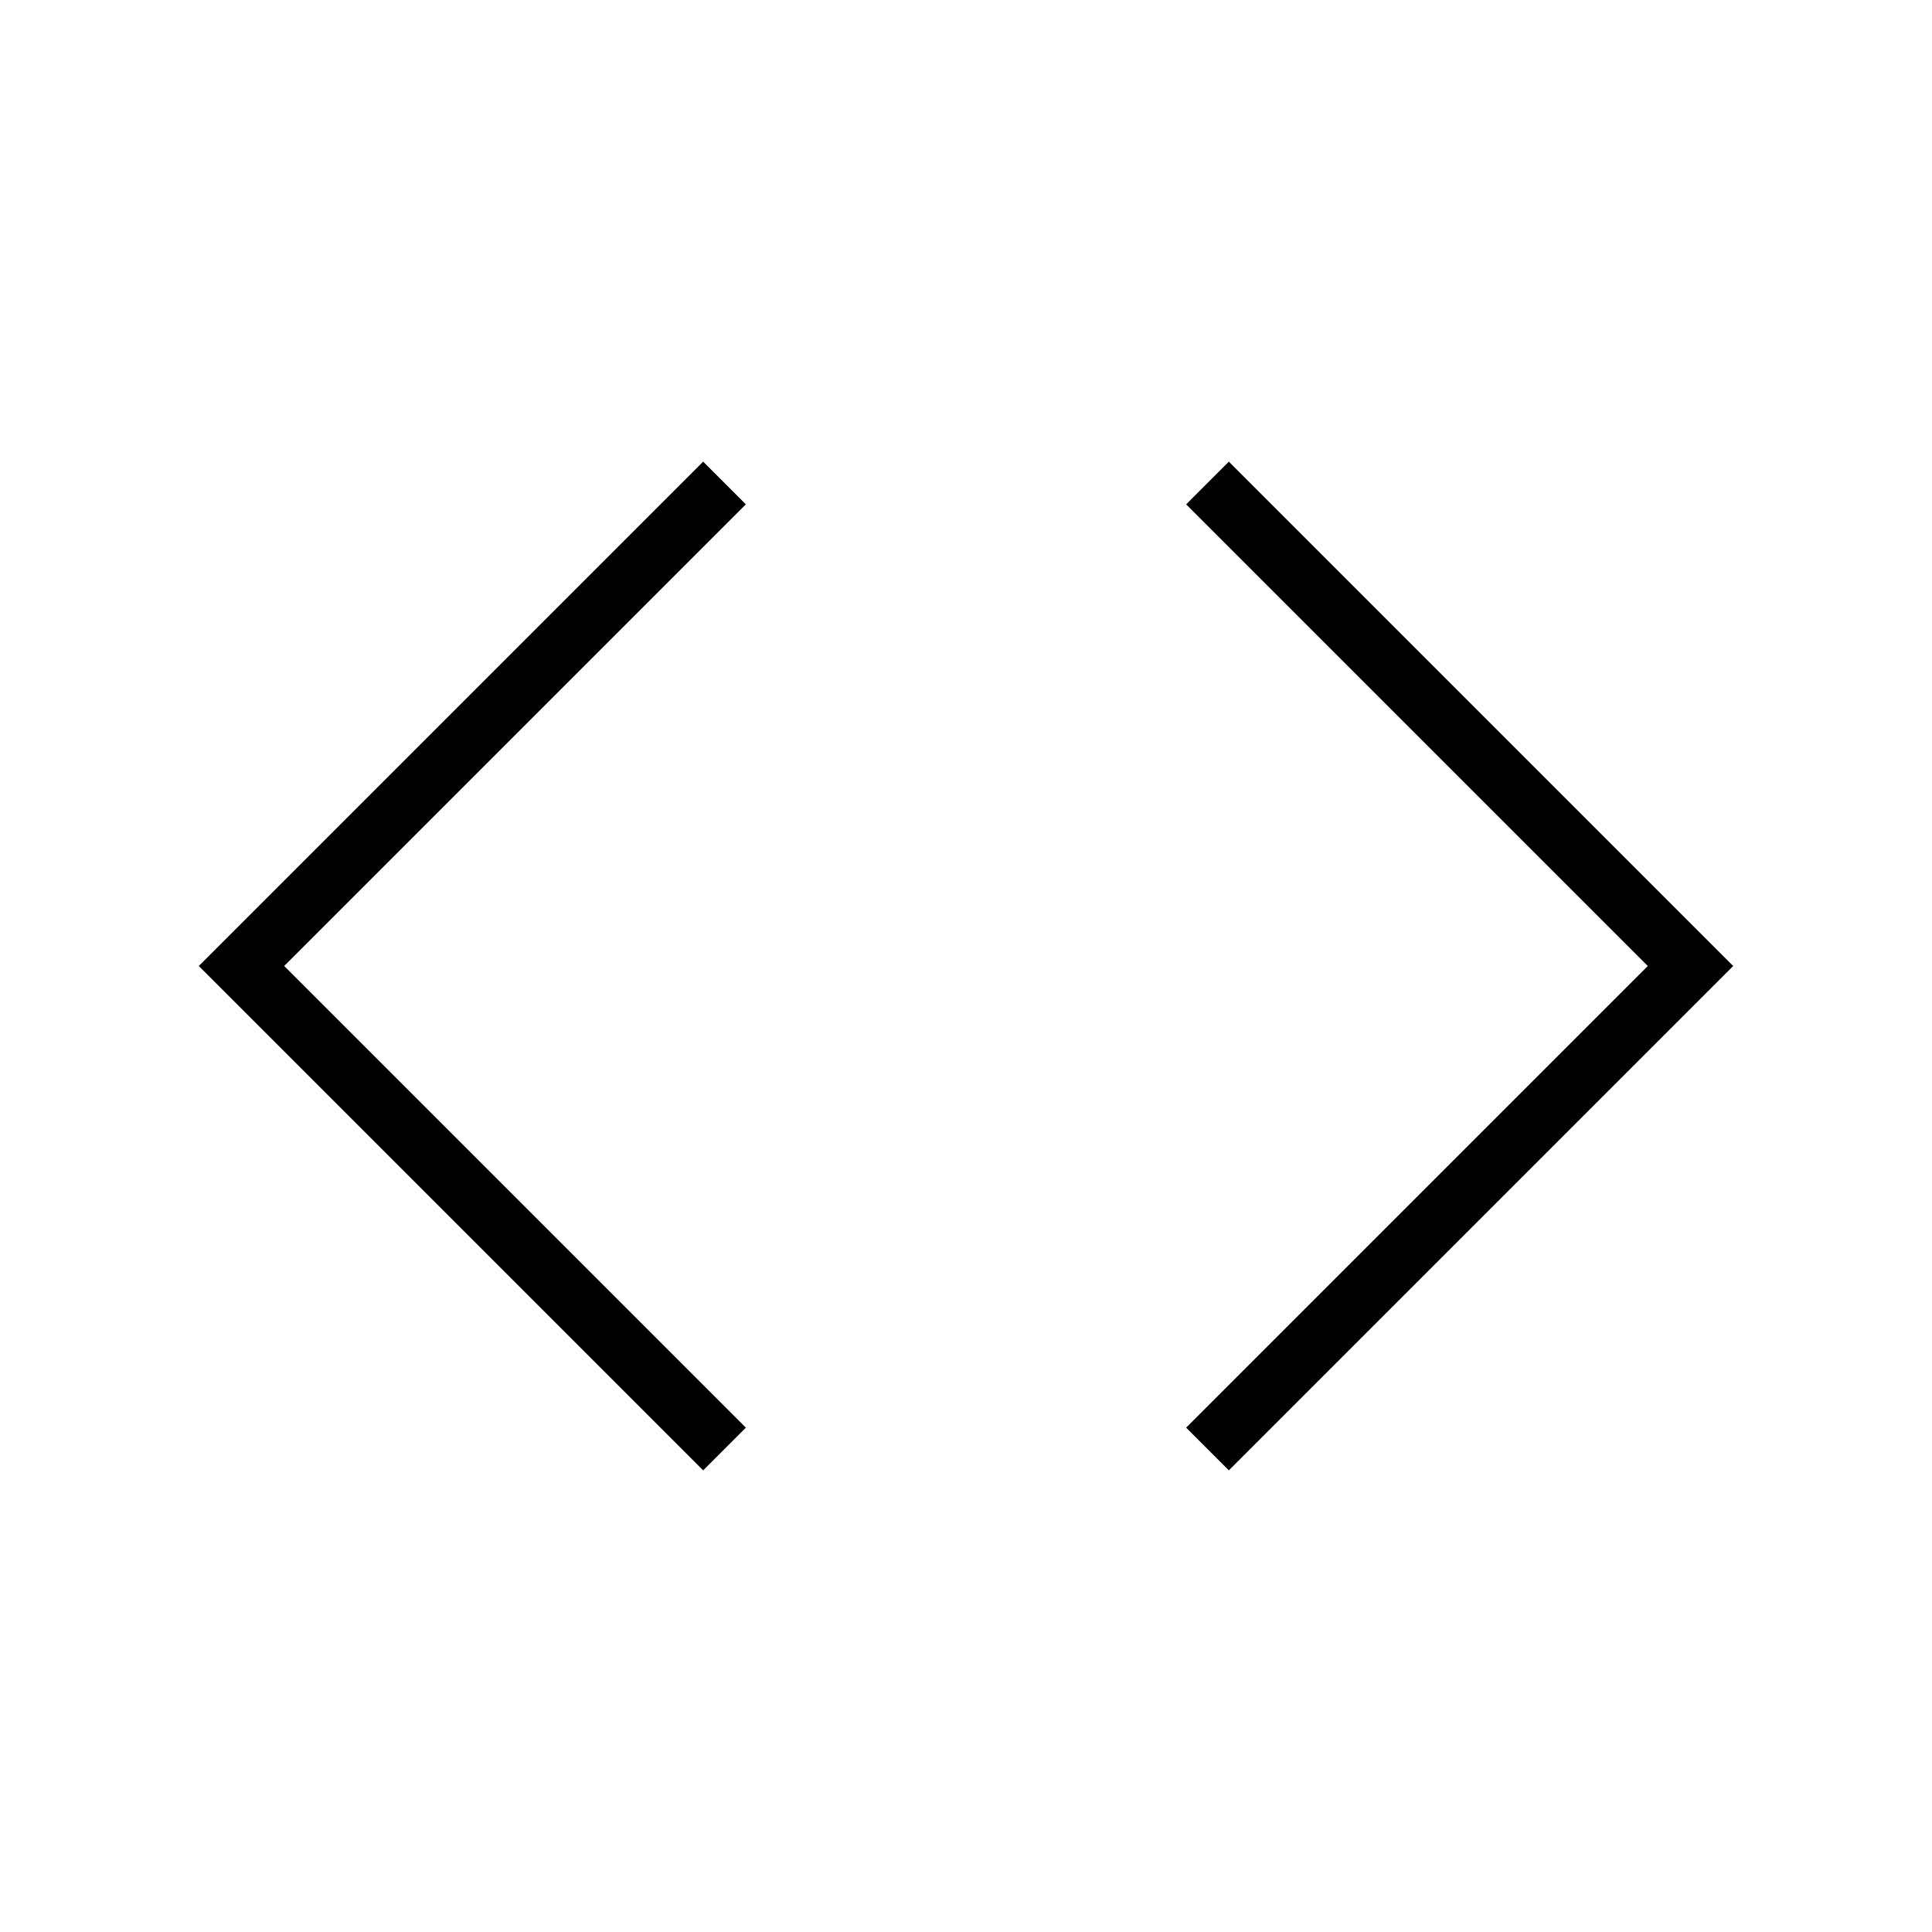
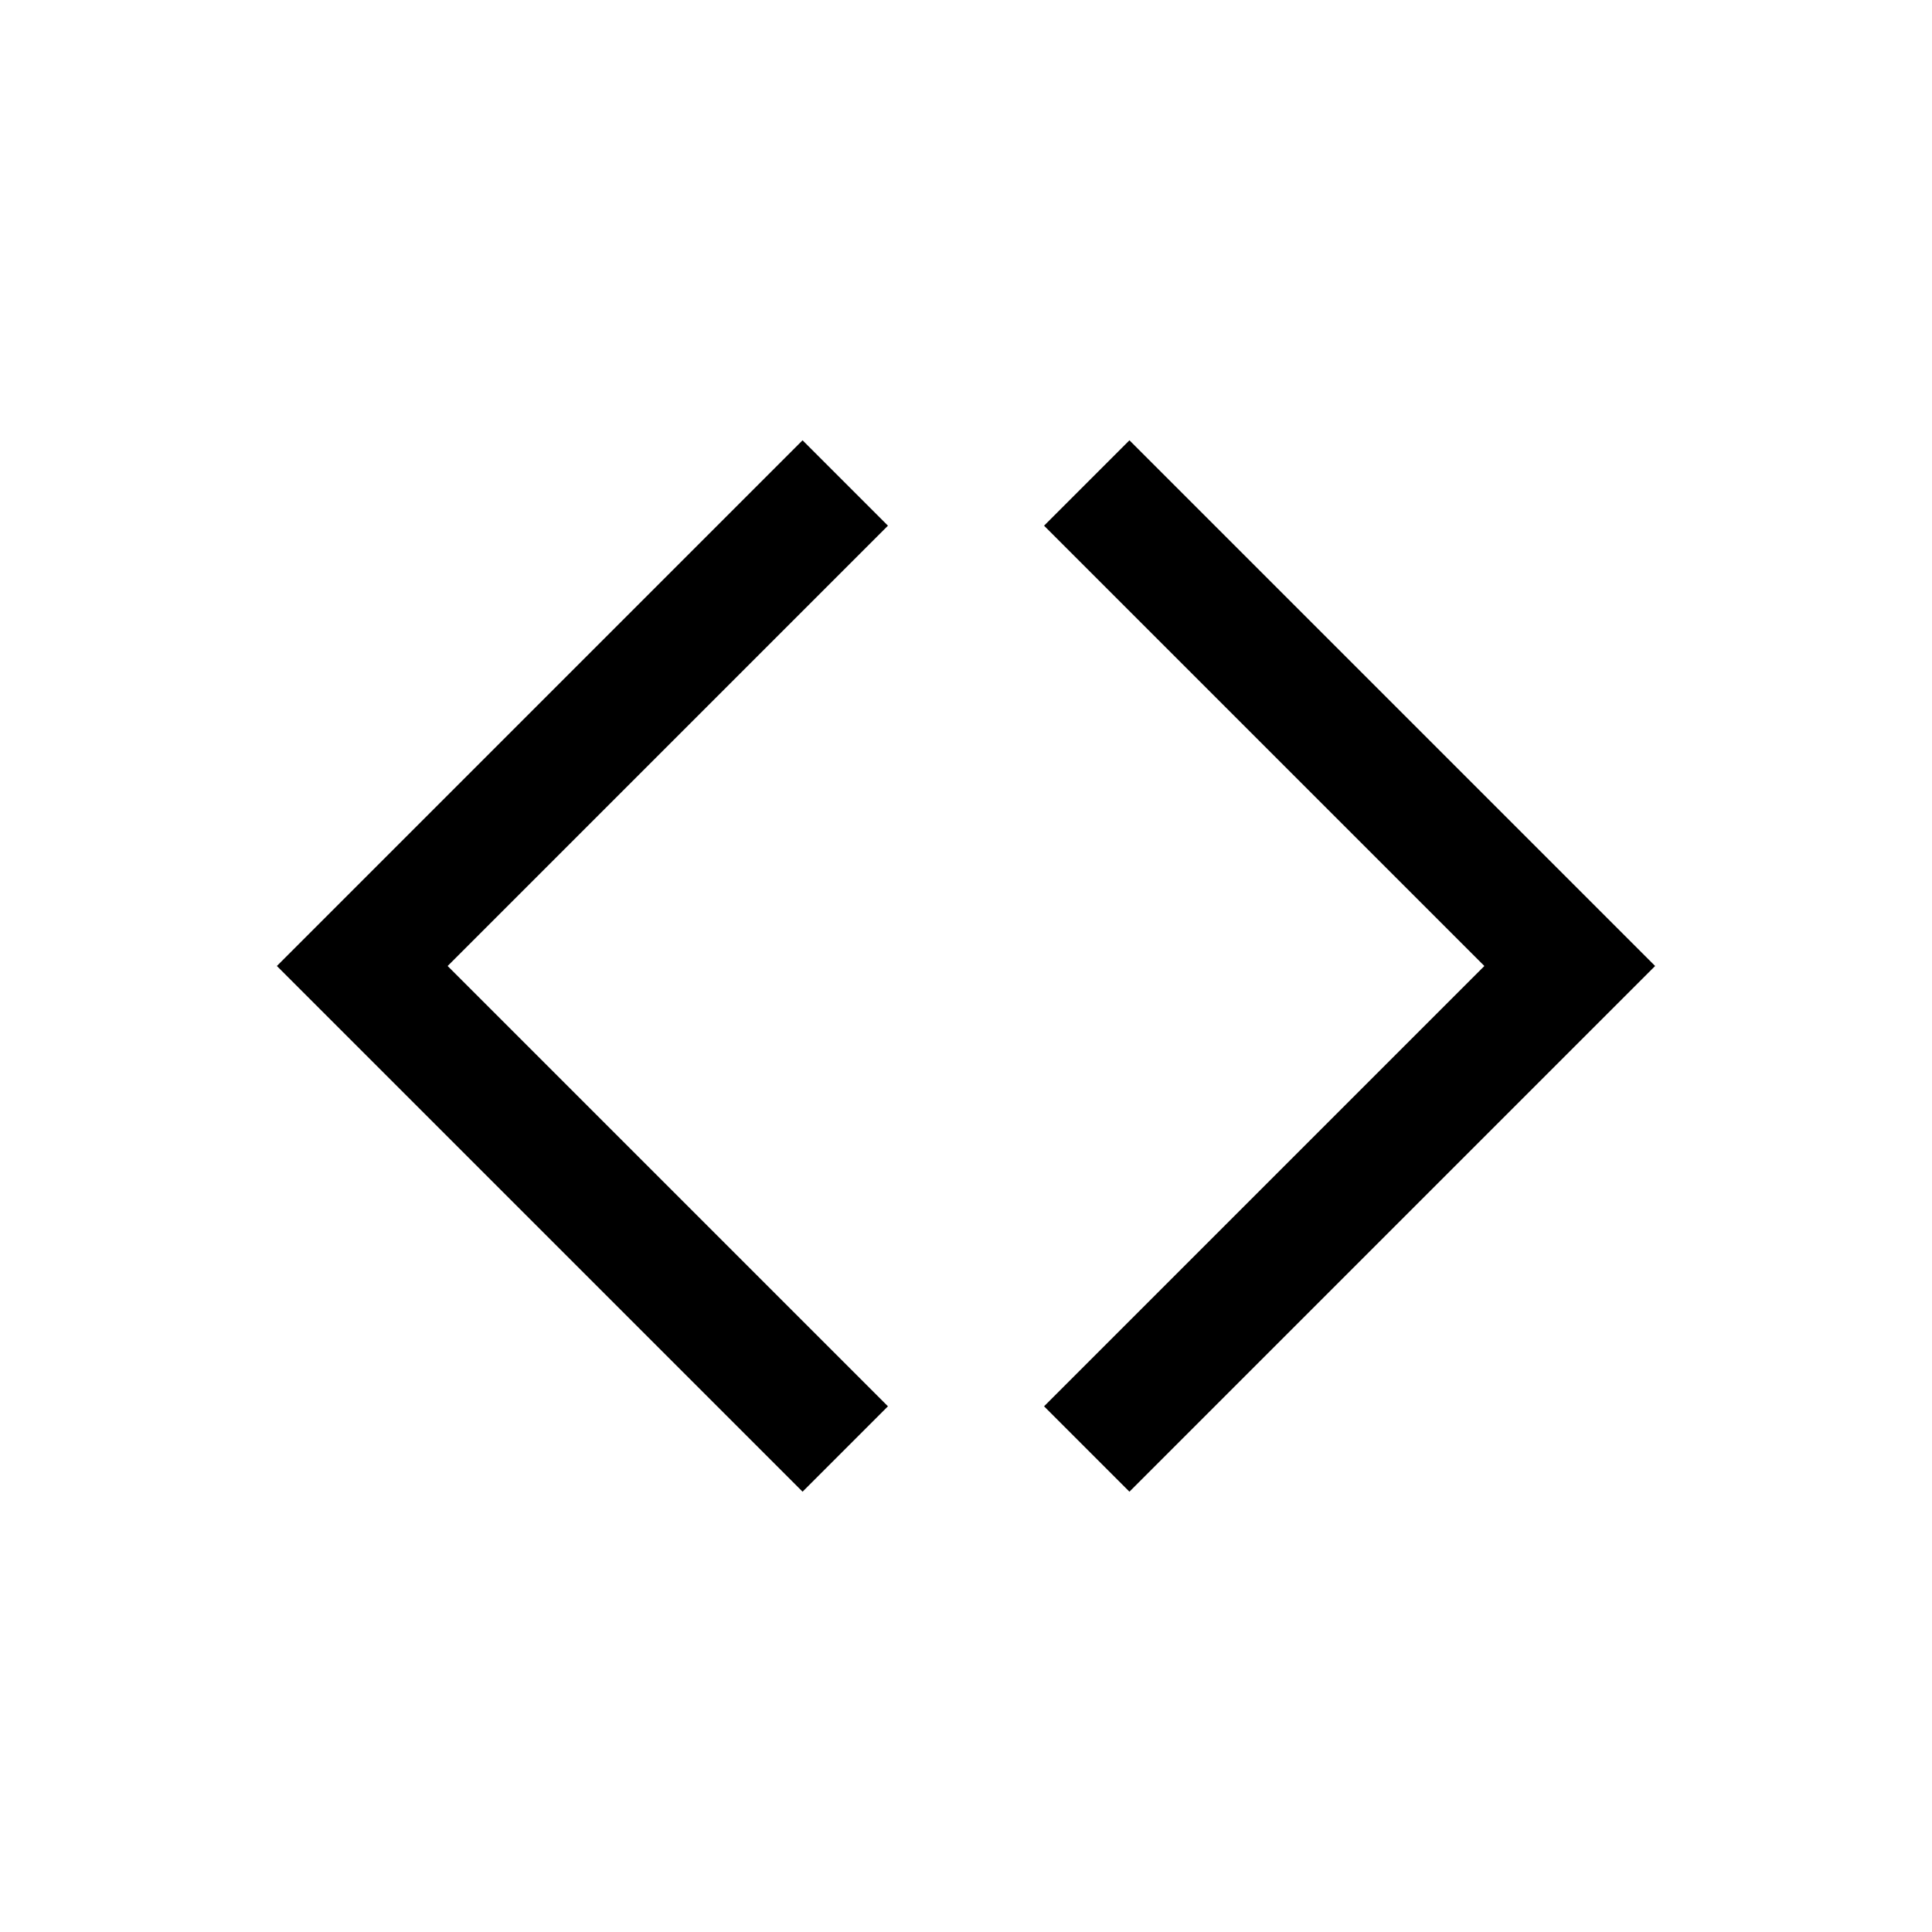
<svg xmlns="http://www.w3.org/2000/svg" version="1.1" viewBox="0 0 16 16">
-   <g fill="none" stroke-width="0.5" stroke="#000">
-     <path d="M 6 4 2 8 6 12" />
-     <path d="M 10 4 14 8 10 12" />
+   <g fill="none" stroke-width="1" stroke="#000">
+     <path d="M 7 4 3 8 7 12" />
+     <path d="M 9 4 13 8 9 12" />
  </g>
</svg>
